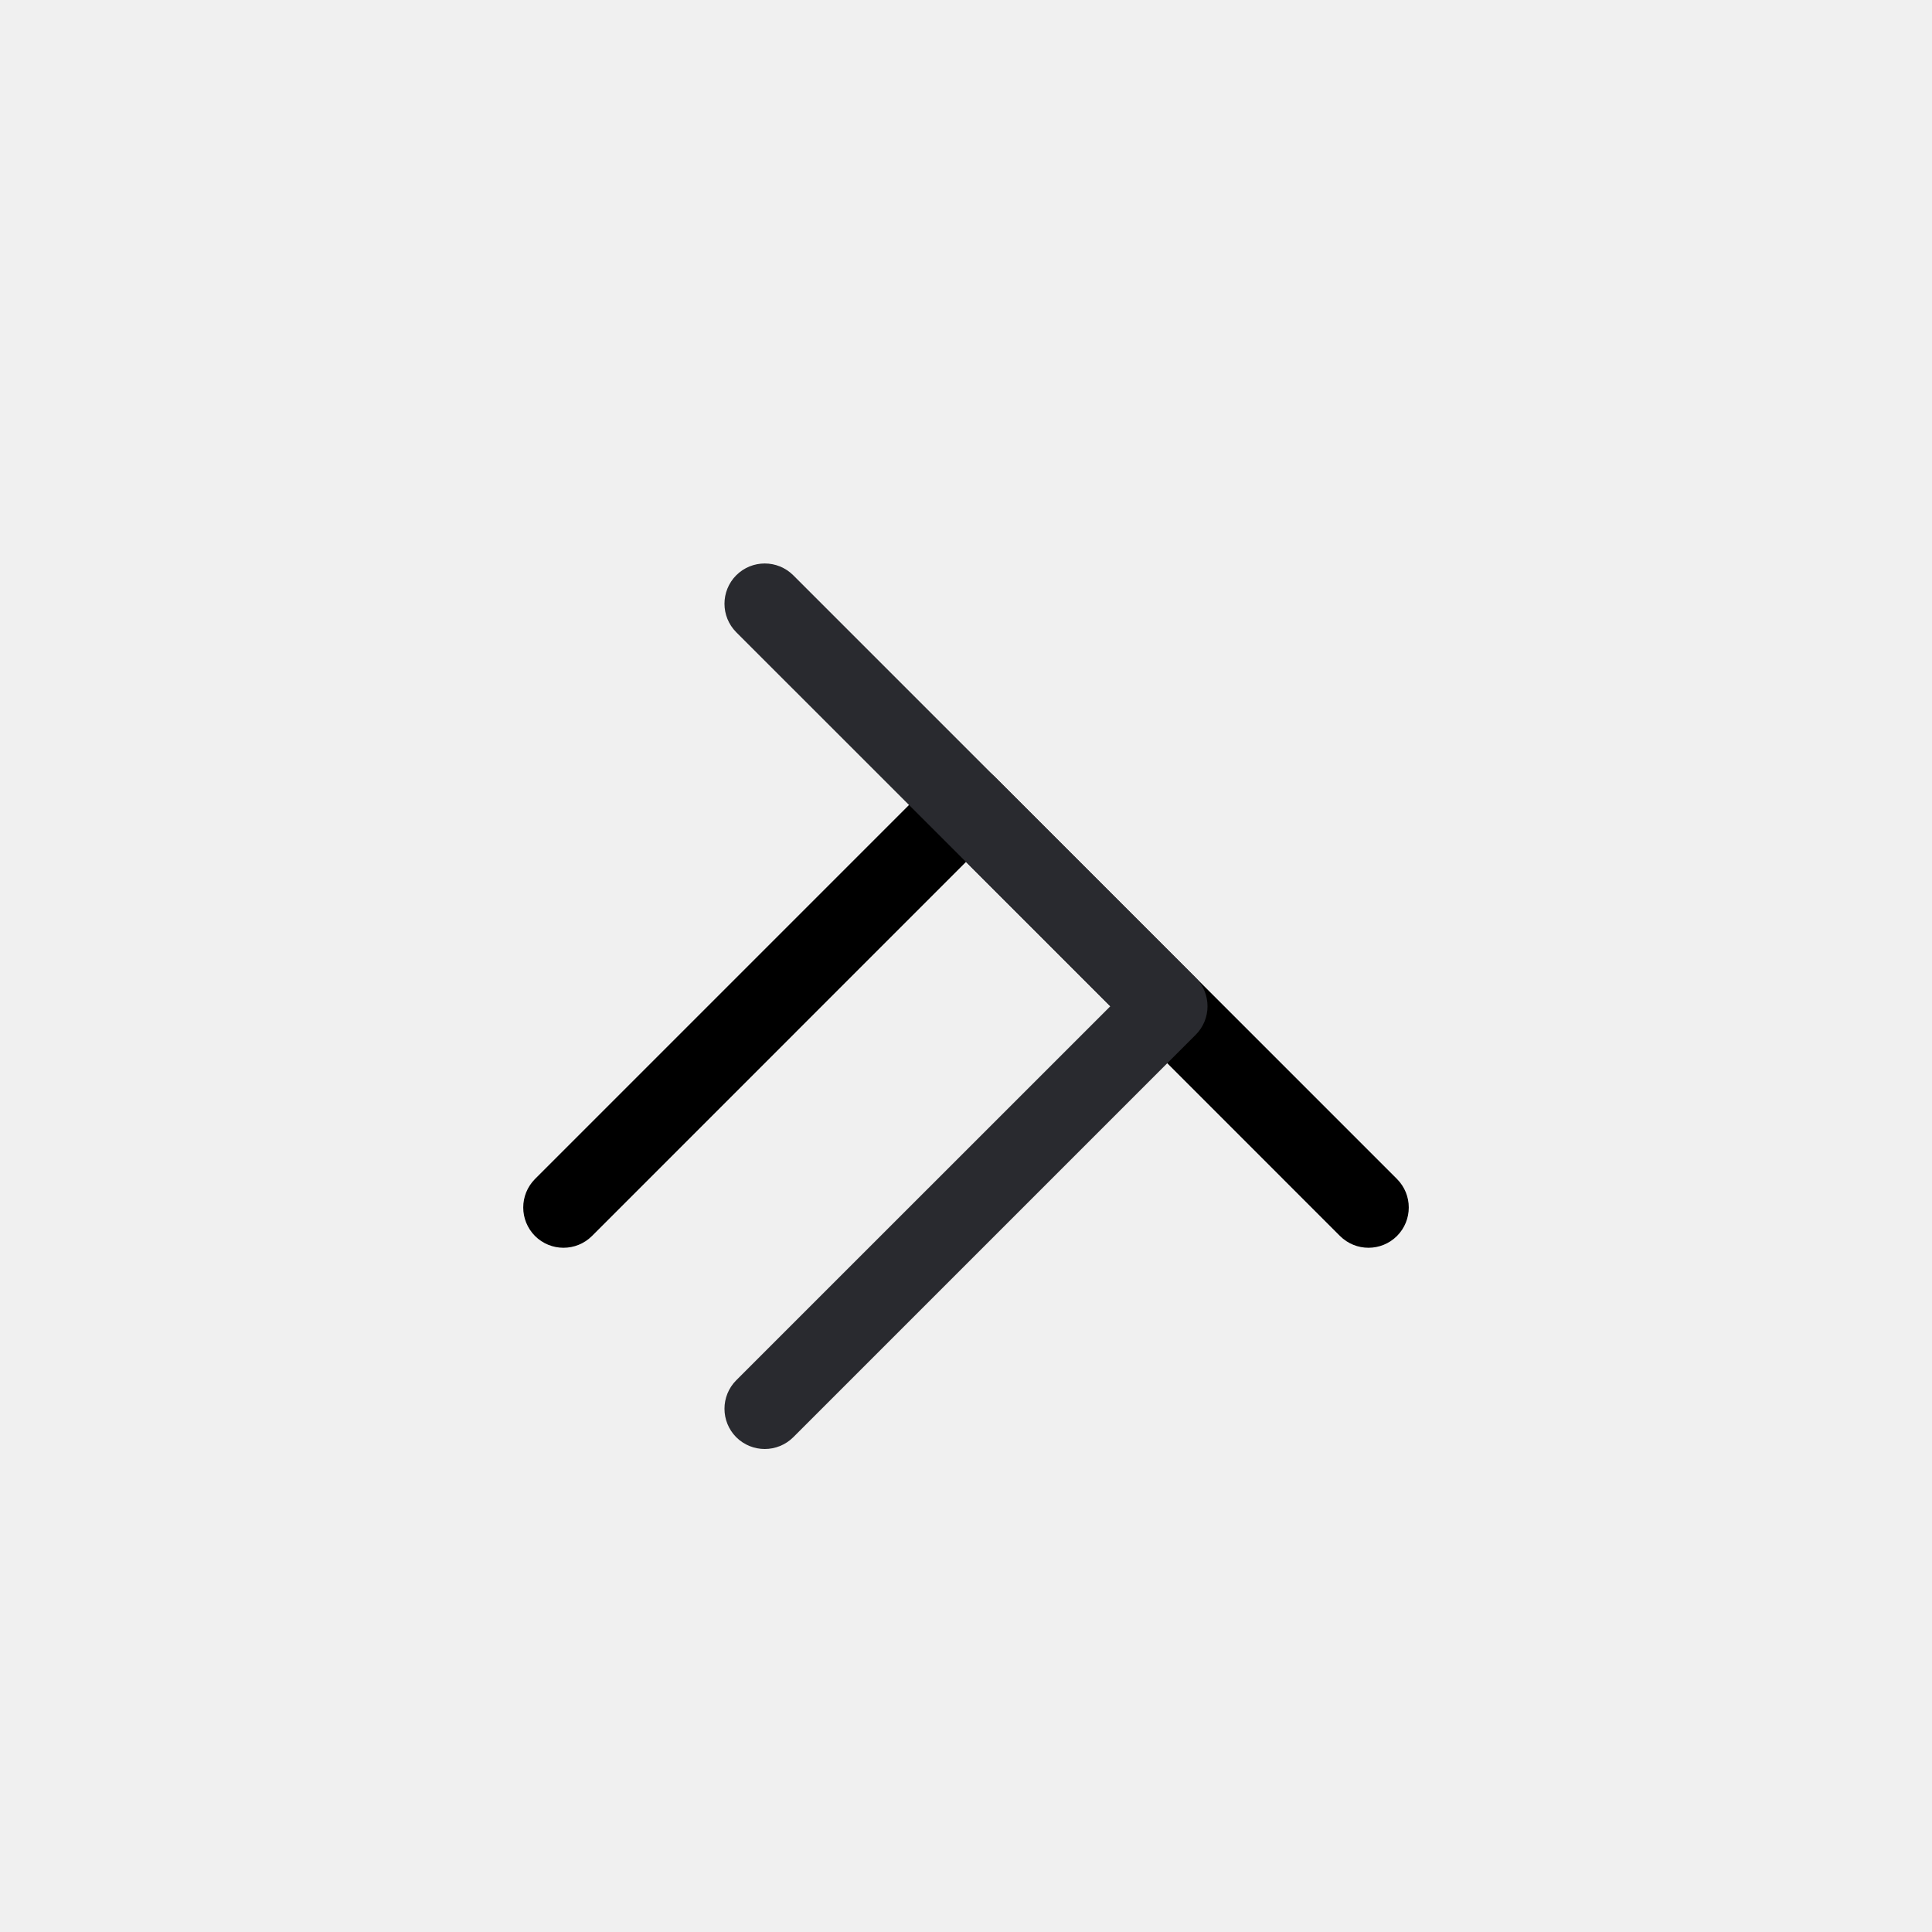
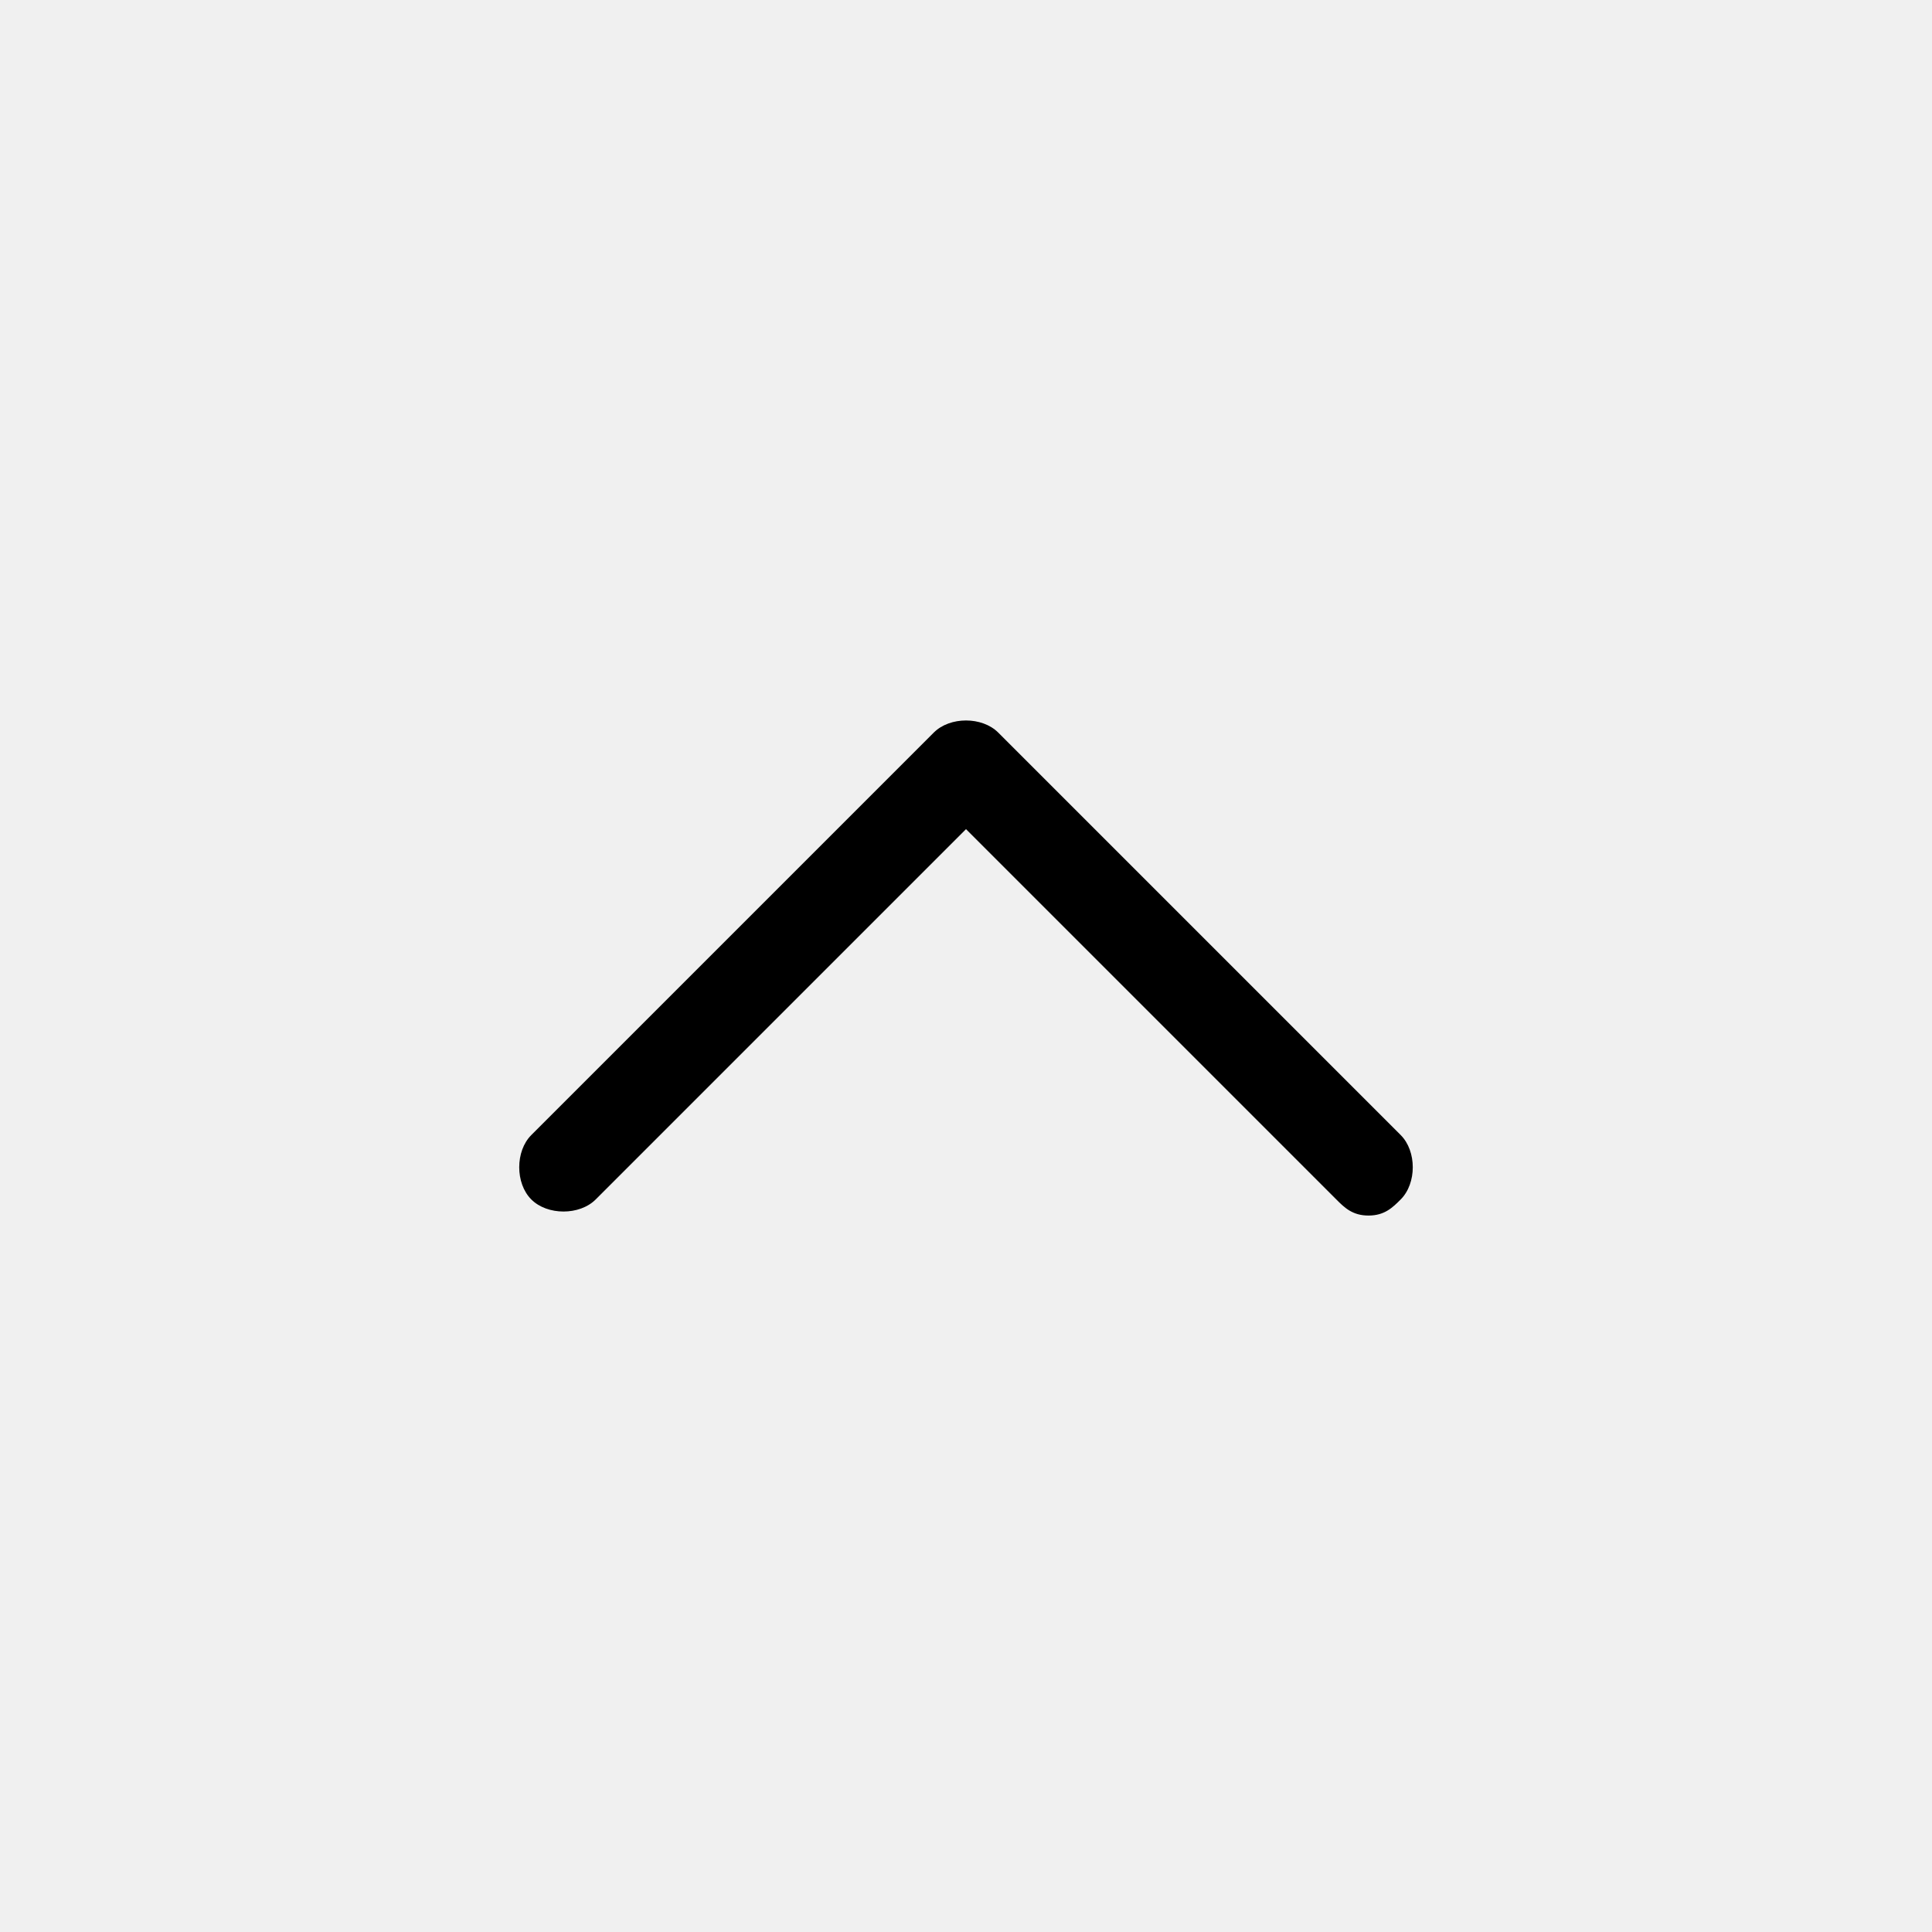
- <svg xmlns="http://www.w3.org/2000/svg" xmlns:xlink="http://www.w3.org/1999/xlink" width="24px" height="24px" viewBox="0 0 24 24" version="1.1">
-   <defs>
-     <path d="M9.5,18 C9.372,18 9.244,17.951 9.146,17.854 C8.951,17.658 8.951,17.342 9.146,17.146 L13.793,12.5 L9.146,7.854 C8.951,7.658 8.951,7.342 9.146,7.146 C9.342,6.951 9.658,6.951 9.854,7.146 L14.854,12.146 C15.049,12.342 15.049,12.658 14.854,12.854 L9.854,17.854 C9.756,17.951 9.628,18 9.5,18" id="path-1" />
-   </defs>
-   <g id="Glyphs/up" stroke="none" stroke-width="1" fill="none" fill-rule="evenodd">
-     <mask id="mask-2" fill="white">
-       <use xlink:href="#path-1" />
-     </mask>
-     <use id="Mask" fill="#000000" transform="translate(12, 12.49987) scale(1, -1) rotate(-270) translate(-12, -12.49987) " xlink:href="#path-1" />
-     <rect id="Rectangle" fill="#292A2F" mask="url(#mask-2)" x="0" y="0" width="24" height="24" />
-   </g>
+ <svg xmlns="http://www.w3.org/2000/svg" enable-background="new 0 0 24 24" height="24" viewBox="0 0 24 24" width="24">
+   <path d="m17 15.1c-.2 0-.3-.1-.4-.2l-4.6-4.6-4.6 4.6c-.2.2-.6.2-.8 0s-.2-.6 0-.8l5-5c.2-.2.6-.2.8 0l5 5c.2.2.2.6 0 .8-.1.1-.2.2-.4.2z" />
</svg>
